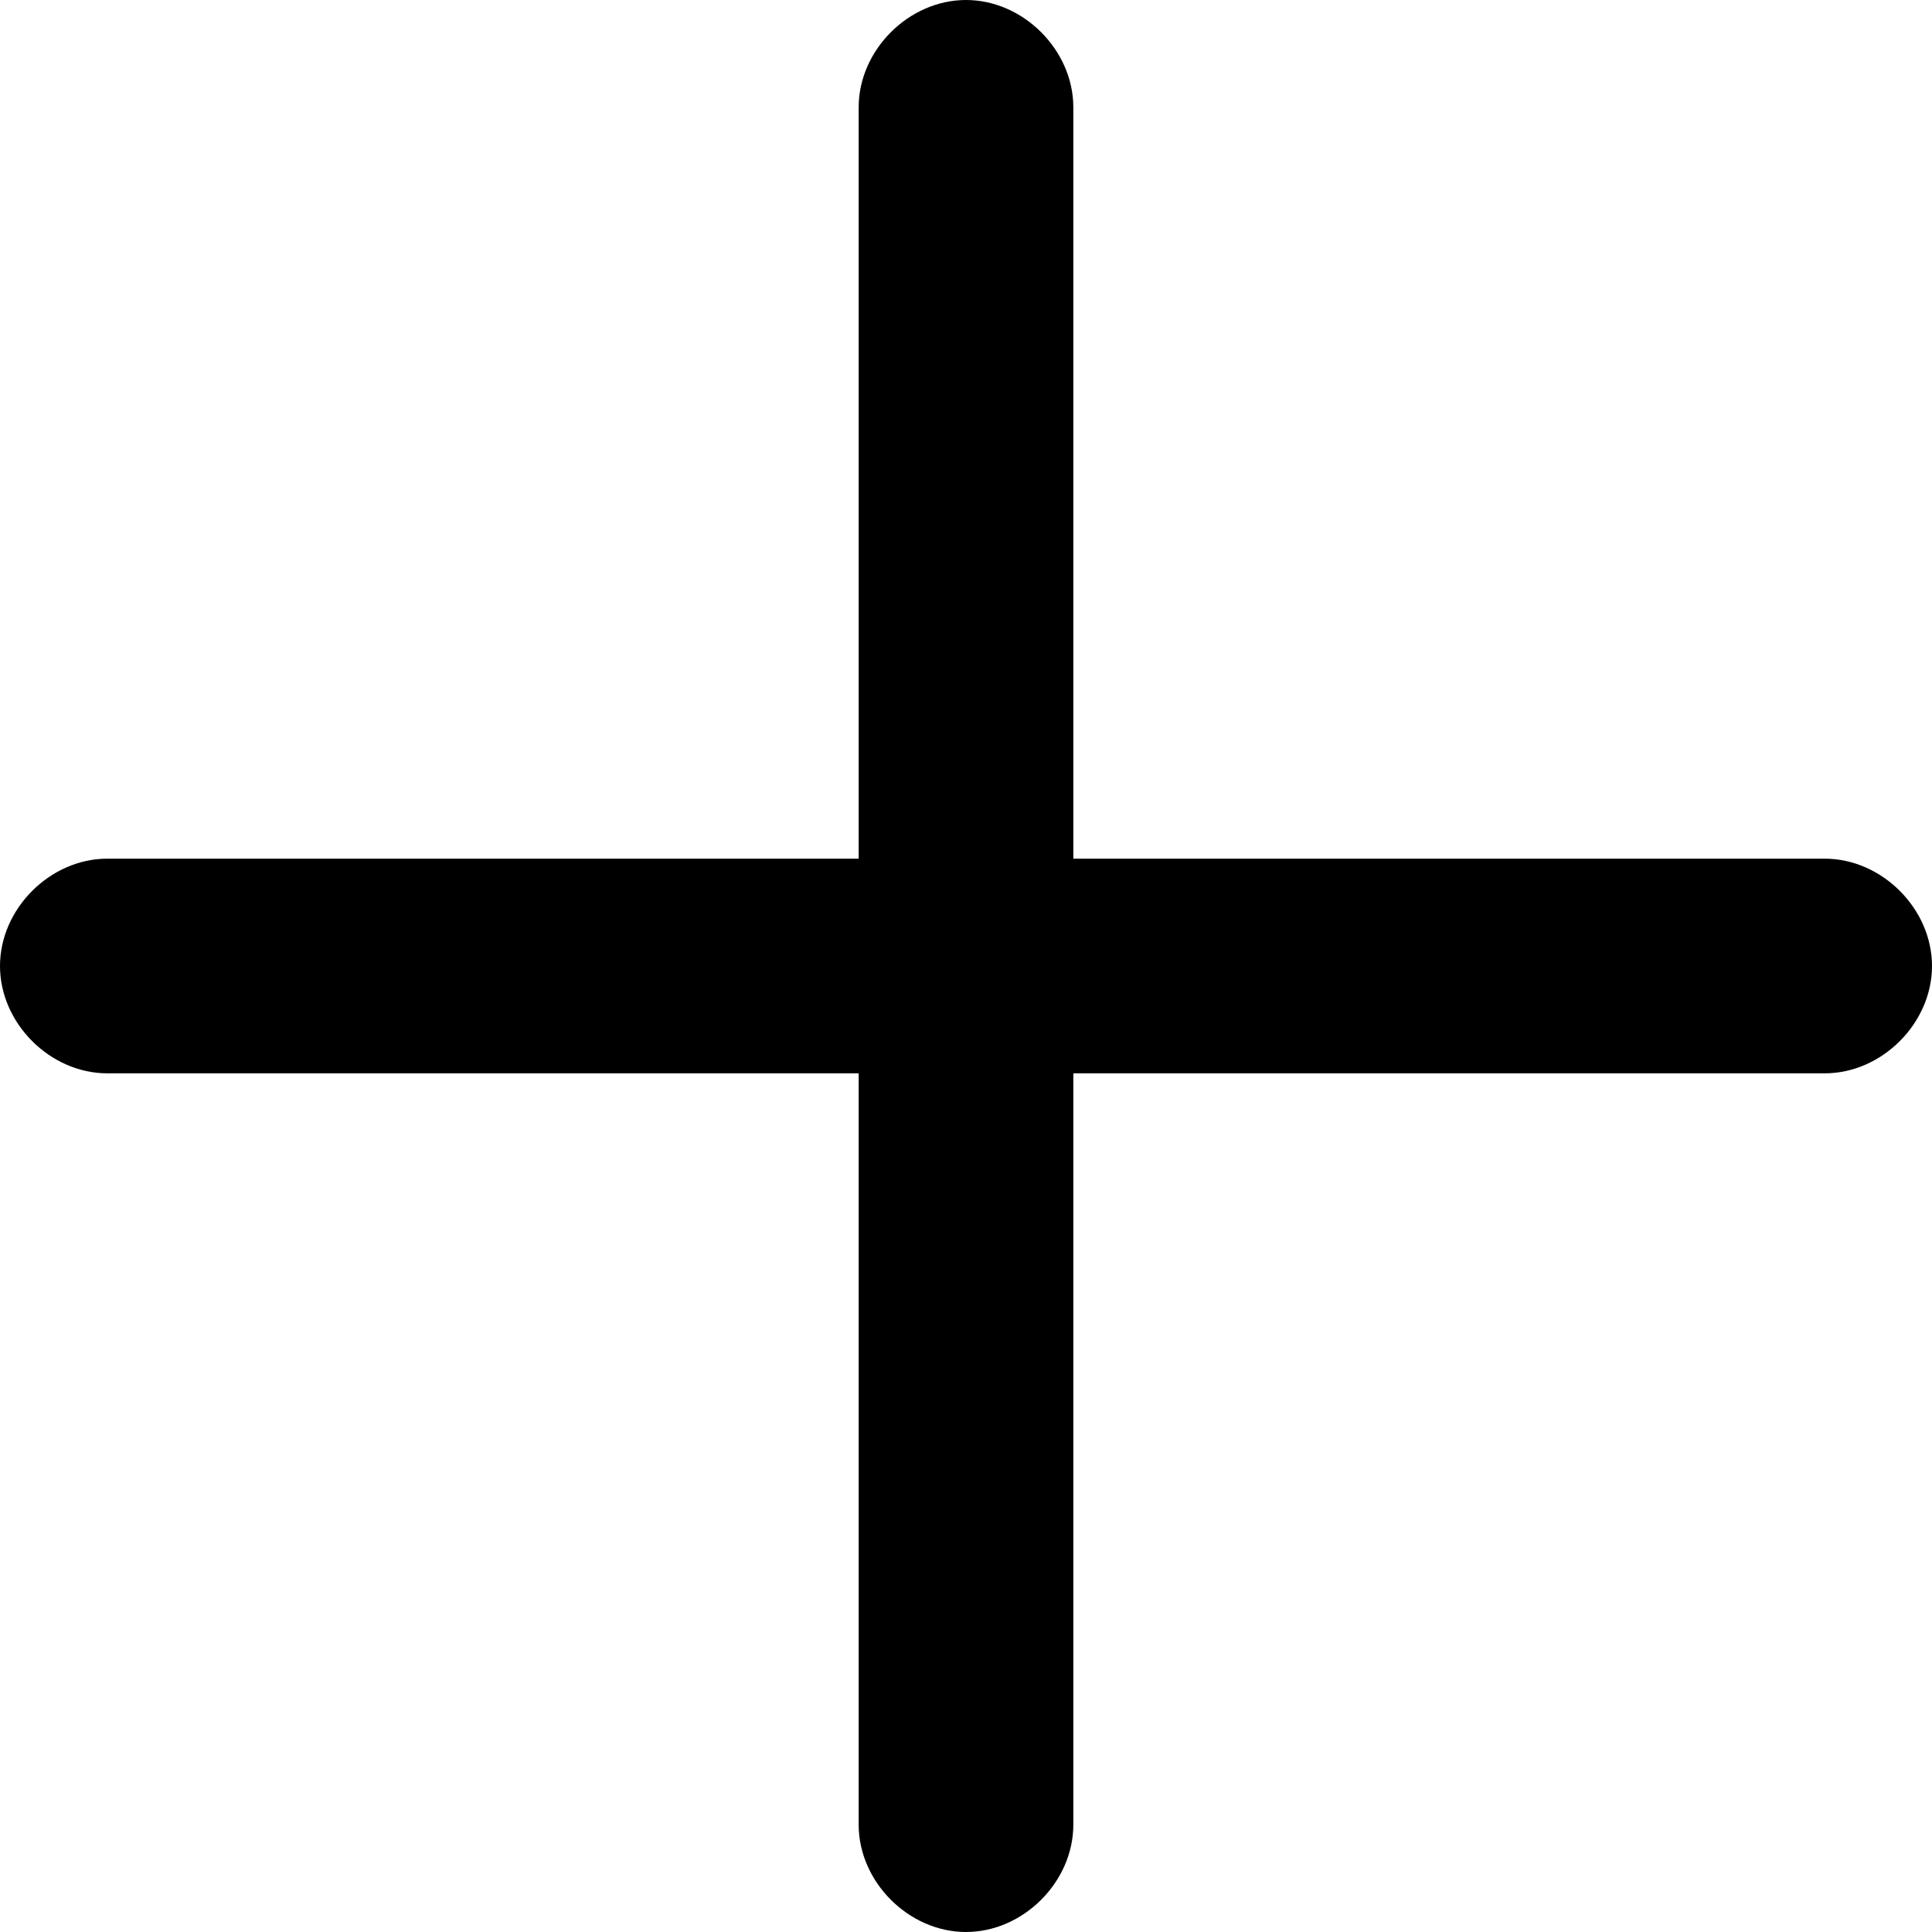
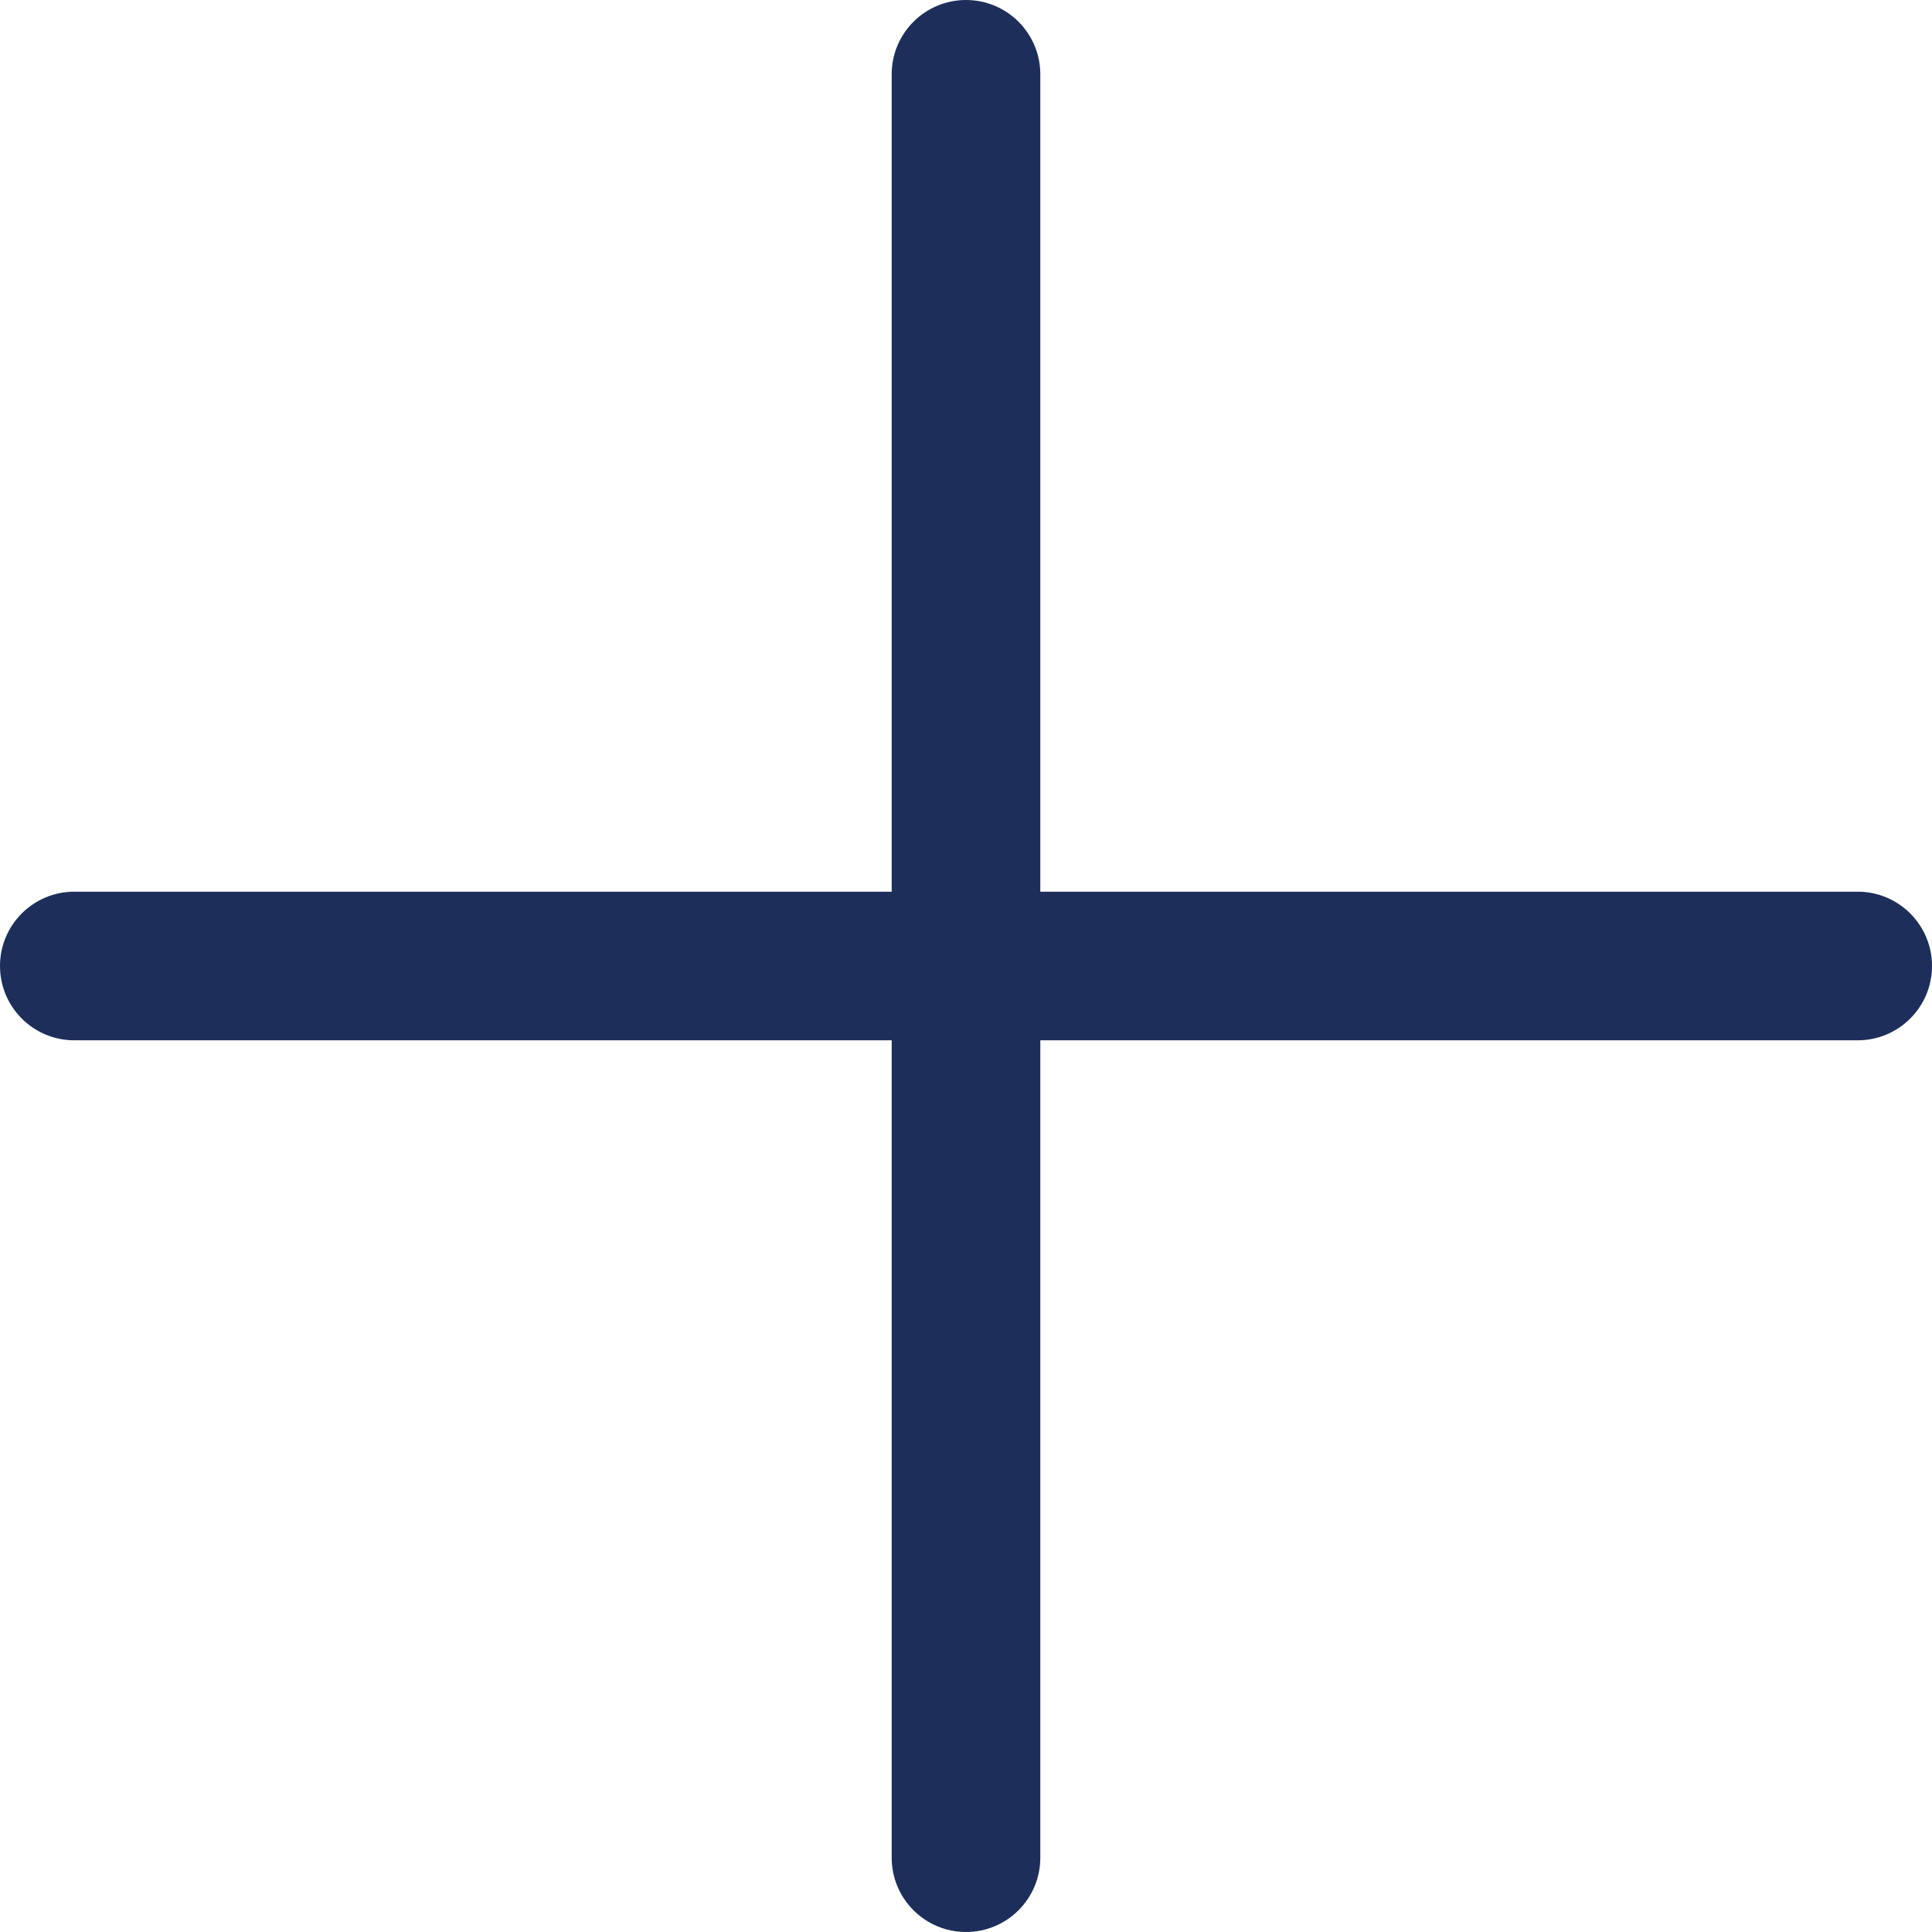
- <svg xmlns="http://www.w3.org/2000/svg" version="1.1" id="show-more-plus" fill="currentColor" x="0px" y="0px" viewBox="0 0 27 27" style="enable-background:new 0 0 27 27;" xml:space="preserve">
-   <path d="M25.5,12H15V1.5C15,0.7,14.3,0,13.5,0S12,0.7,12,1.5V12H1.5C0.7,12,0,12.7,0,13.5S0.7,15,1.5,15H12v10.5   c0,0.8,0.7,1.5,1.5,1.5s1.5-0.7,1.5-1.5V15h10.5c0.8,0,1.5-0.7,1.5-1.5S26.3,12,25.5,12z" />
+ <svg xmlns="http://www.w3.org/2000/svg" width="26" height="26" viewBox="0 0 26 26" fill="none">
+   <rect y="12" width="26" height="2" rx="1" fill="#1D2E5B" />
+   <rect x="12" y="26" width="26" height="2" rx="1" transform="rotate(-90 12 26)" fill="#1D2E5B" />
</svg>
